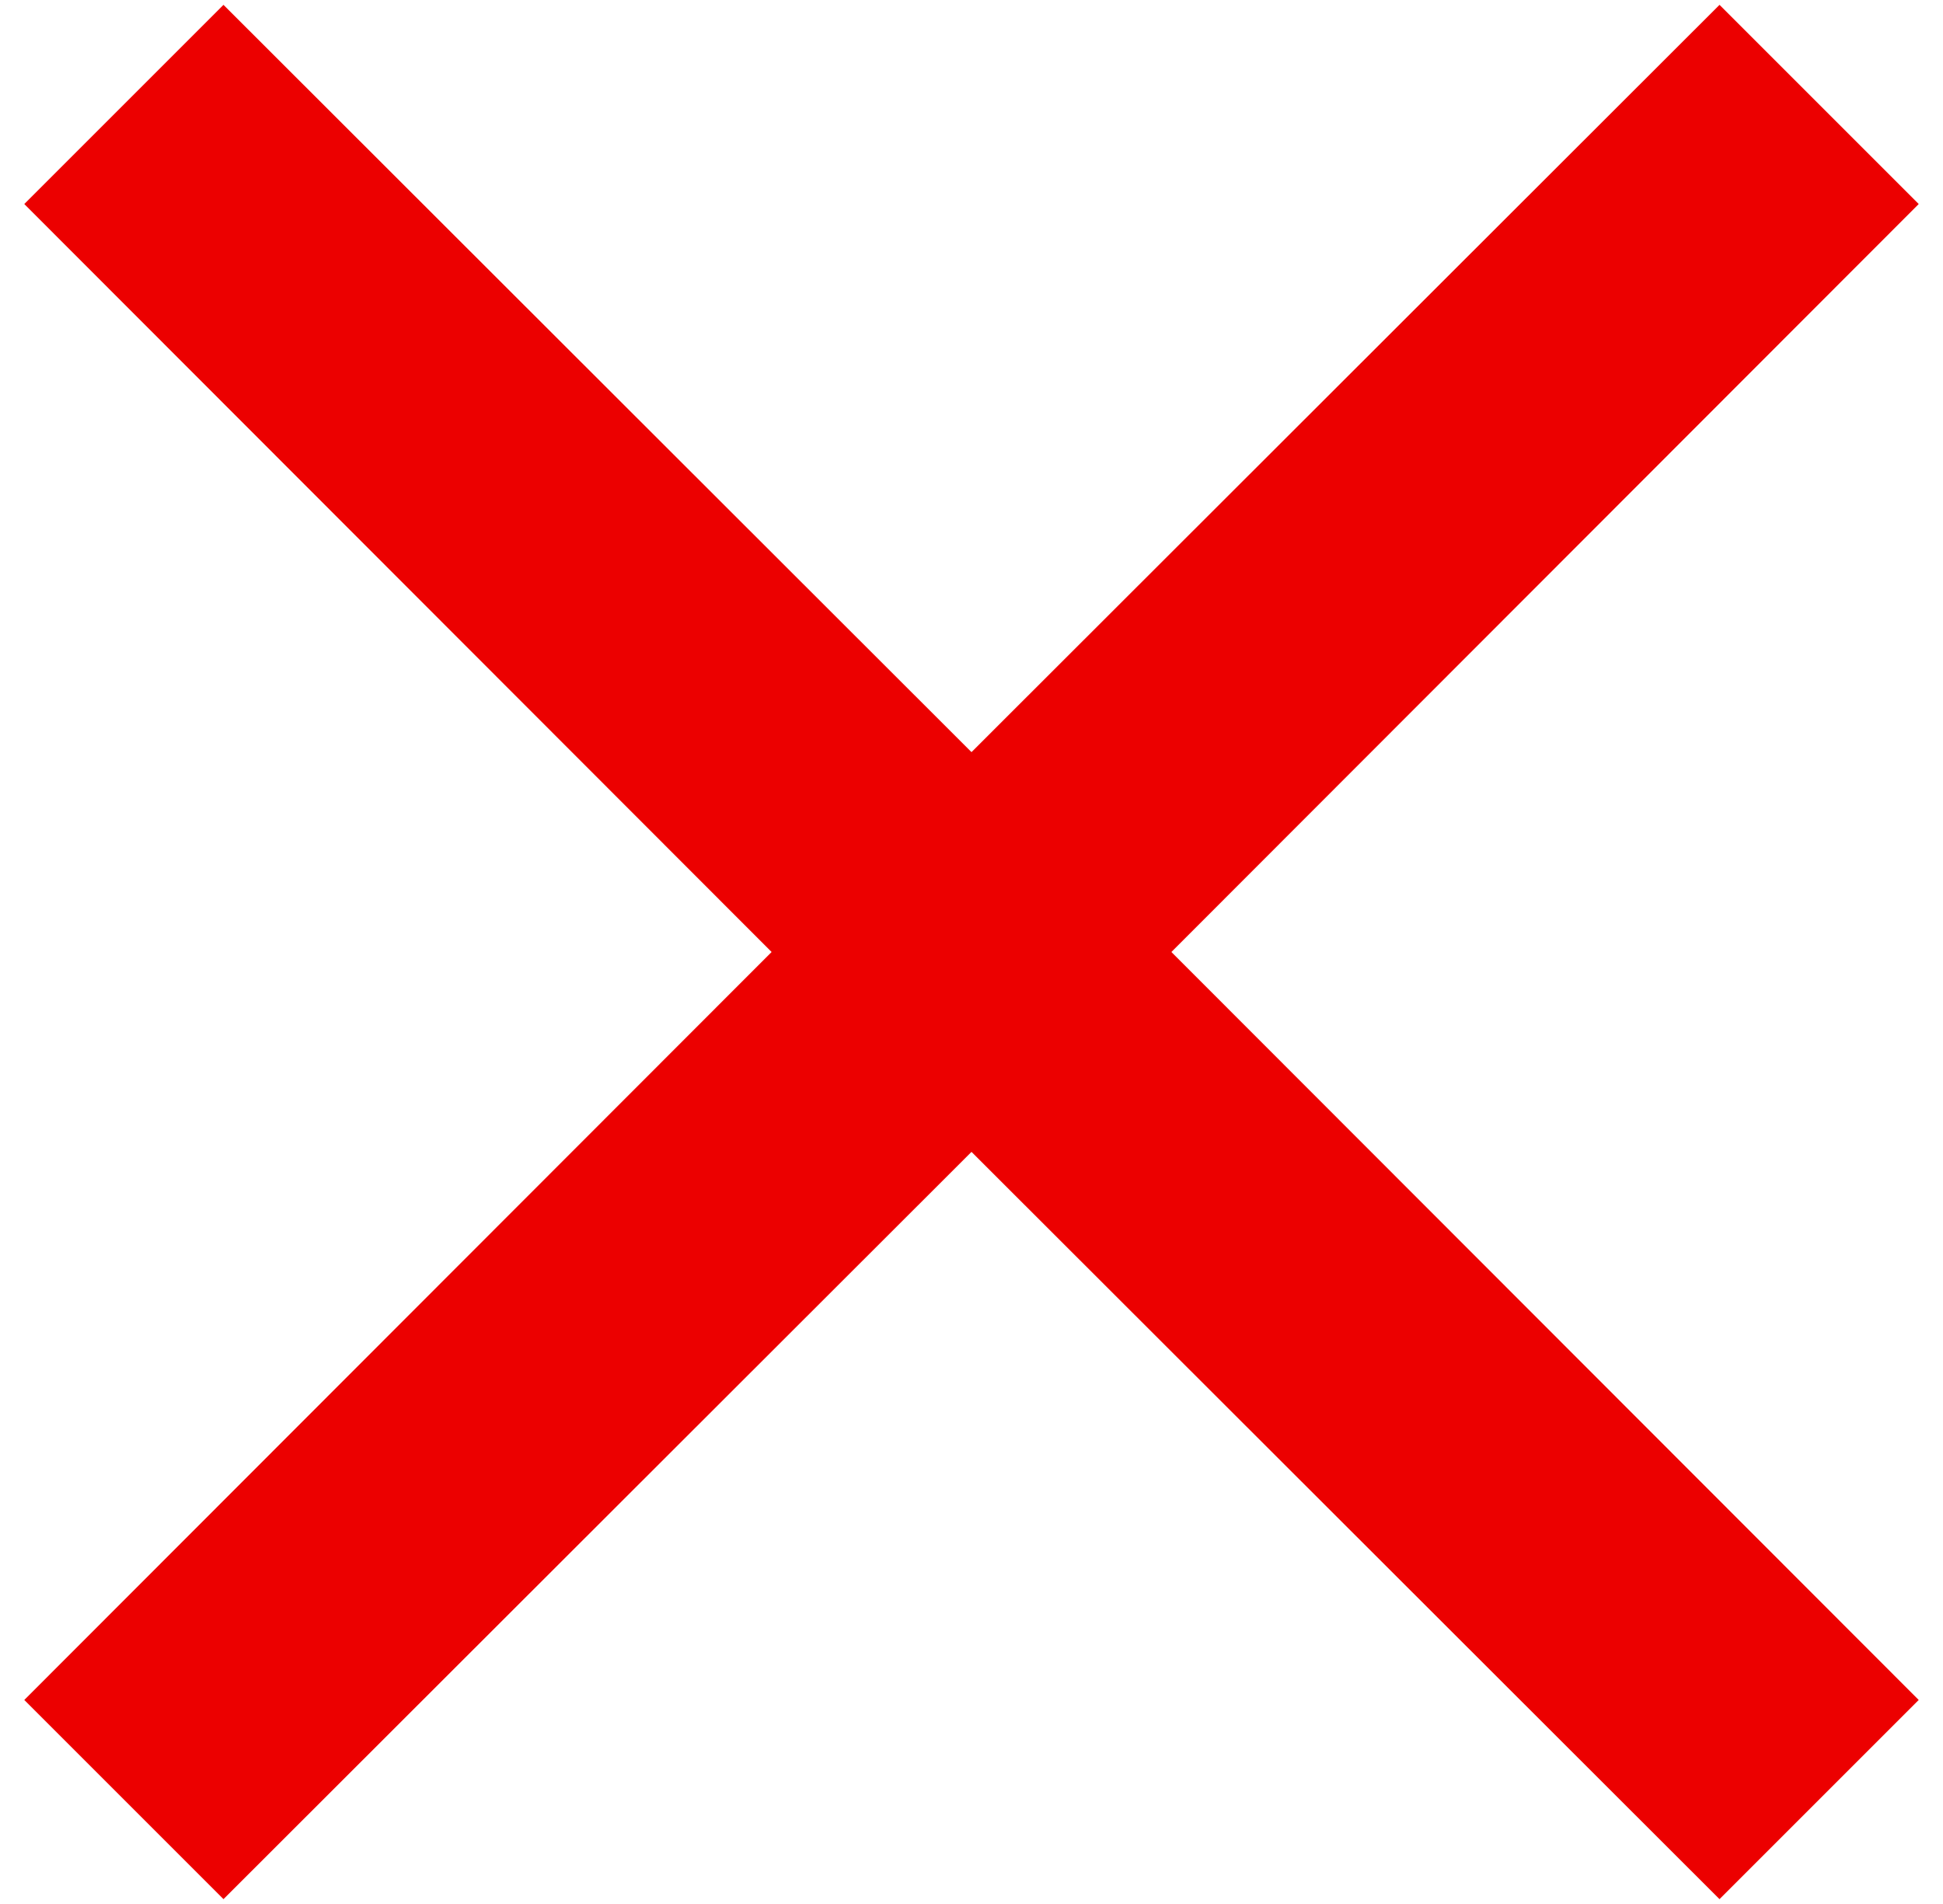
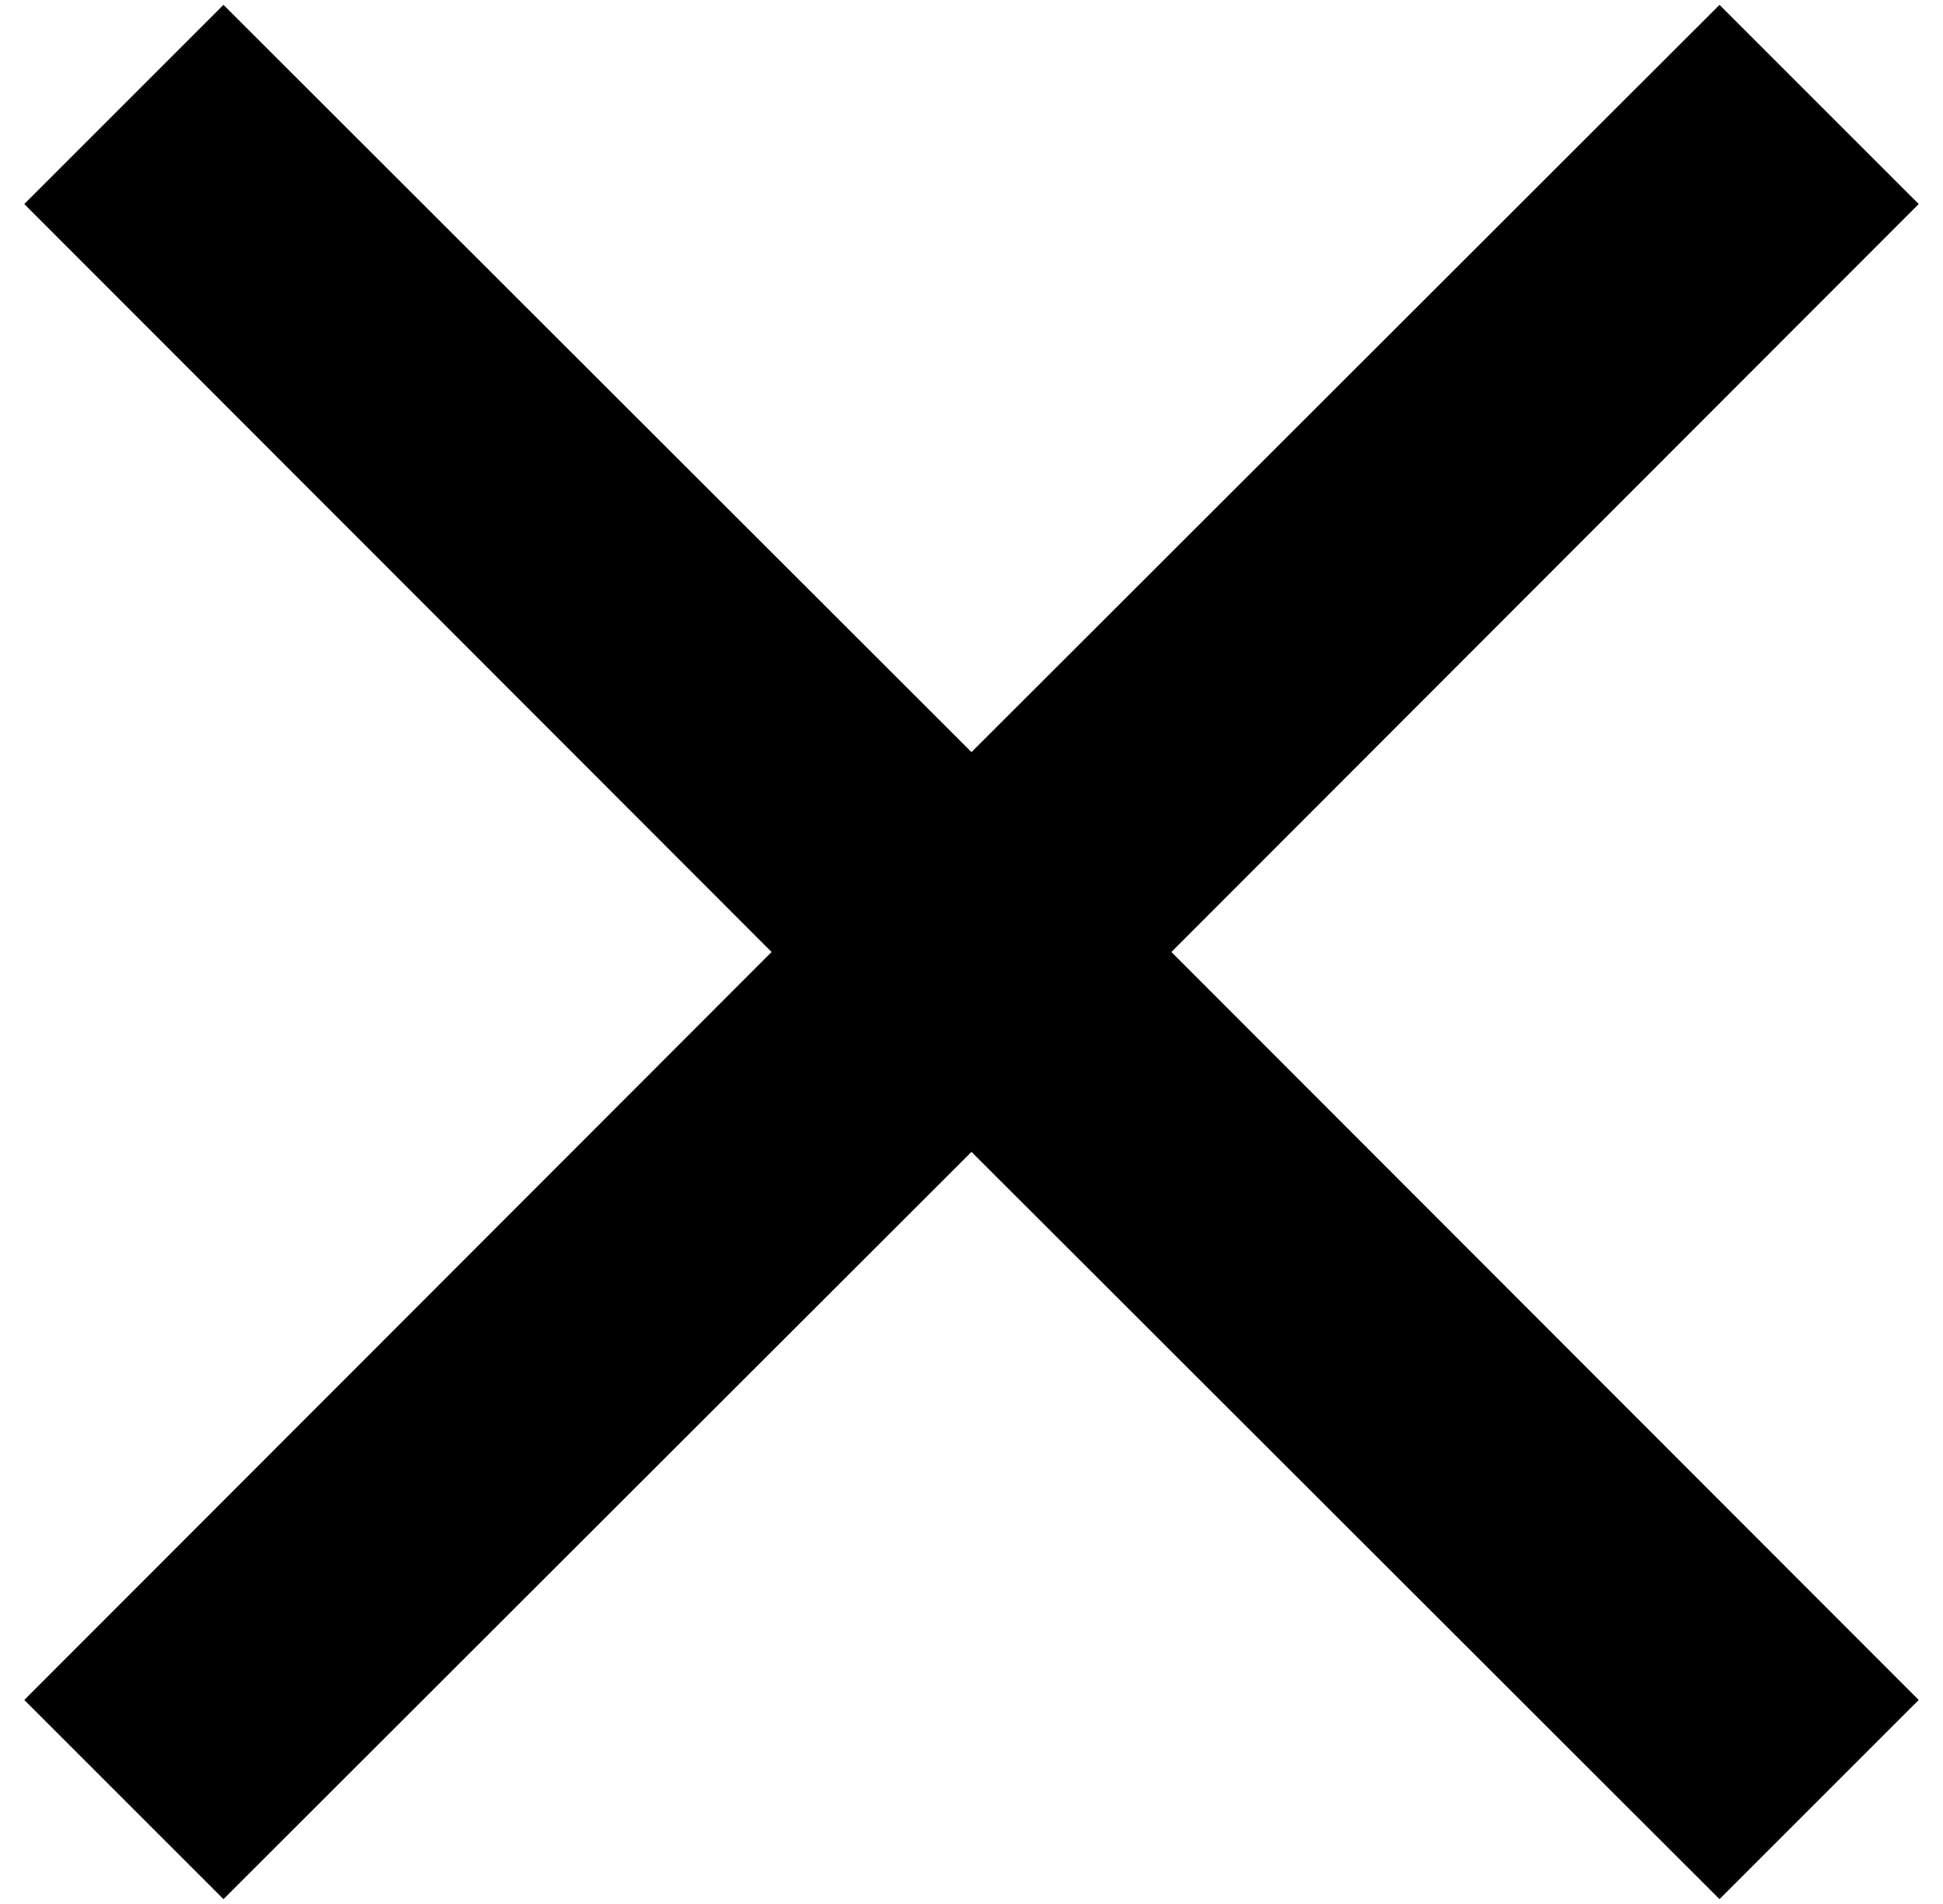
- <svg xmlns="http://www.w3.org/2000/svg" width="50" height="49">
-   <path d="M49.375 5.251 44.249.125 25 19.356 5.751.125.625 5.251 19.856 24.5.625 43.749l5.126 5.126L25 29.644l19.249 19.231 5.126-5.126L30.144 24.5z" fill="#EC0000" fill-rule="evenodd" />
+ <svg xmlns="http://www.w3.org/2000/svg" viewBox="0 0 50 49">
+   <path d="M49.375 5.251 44.249.125 25 19.356 5.751.125.625 5.251 19.856 24.5.625 43.749l5.126 5.126L25 29.644l19.249 19.231 5.126-5.126L30.144 24.5z" fill-rule="evenodd" />
</svg>
